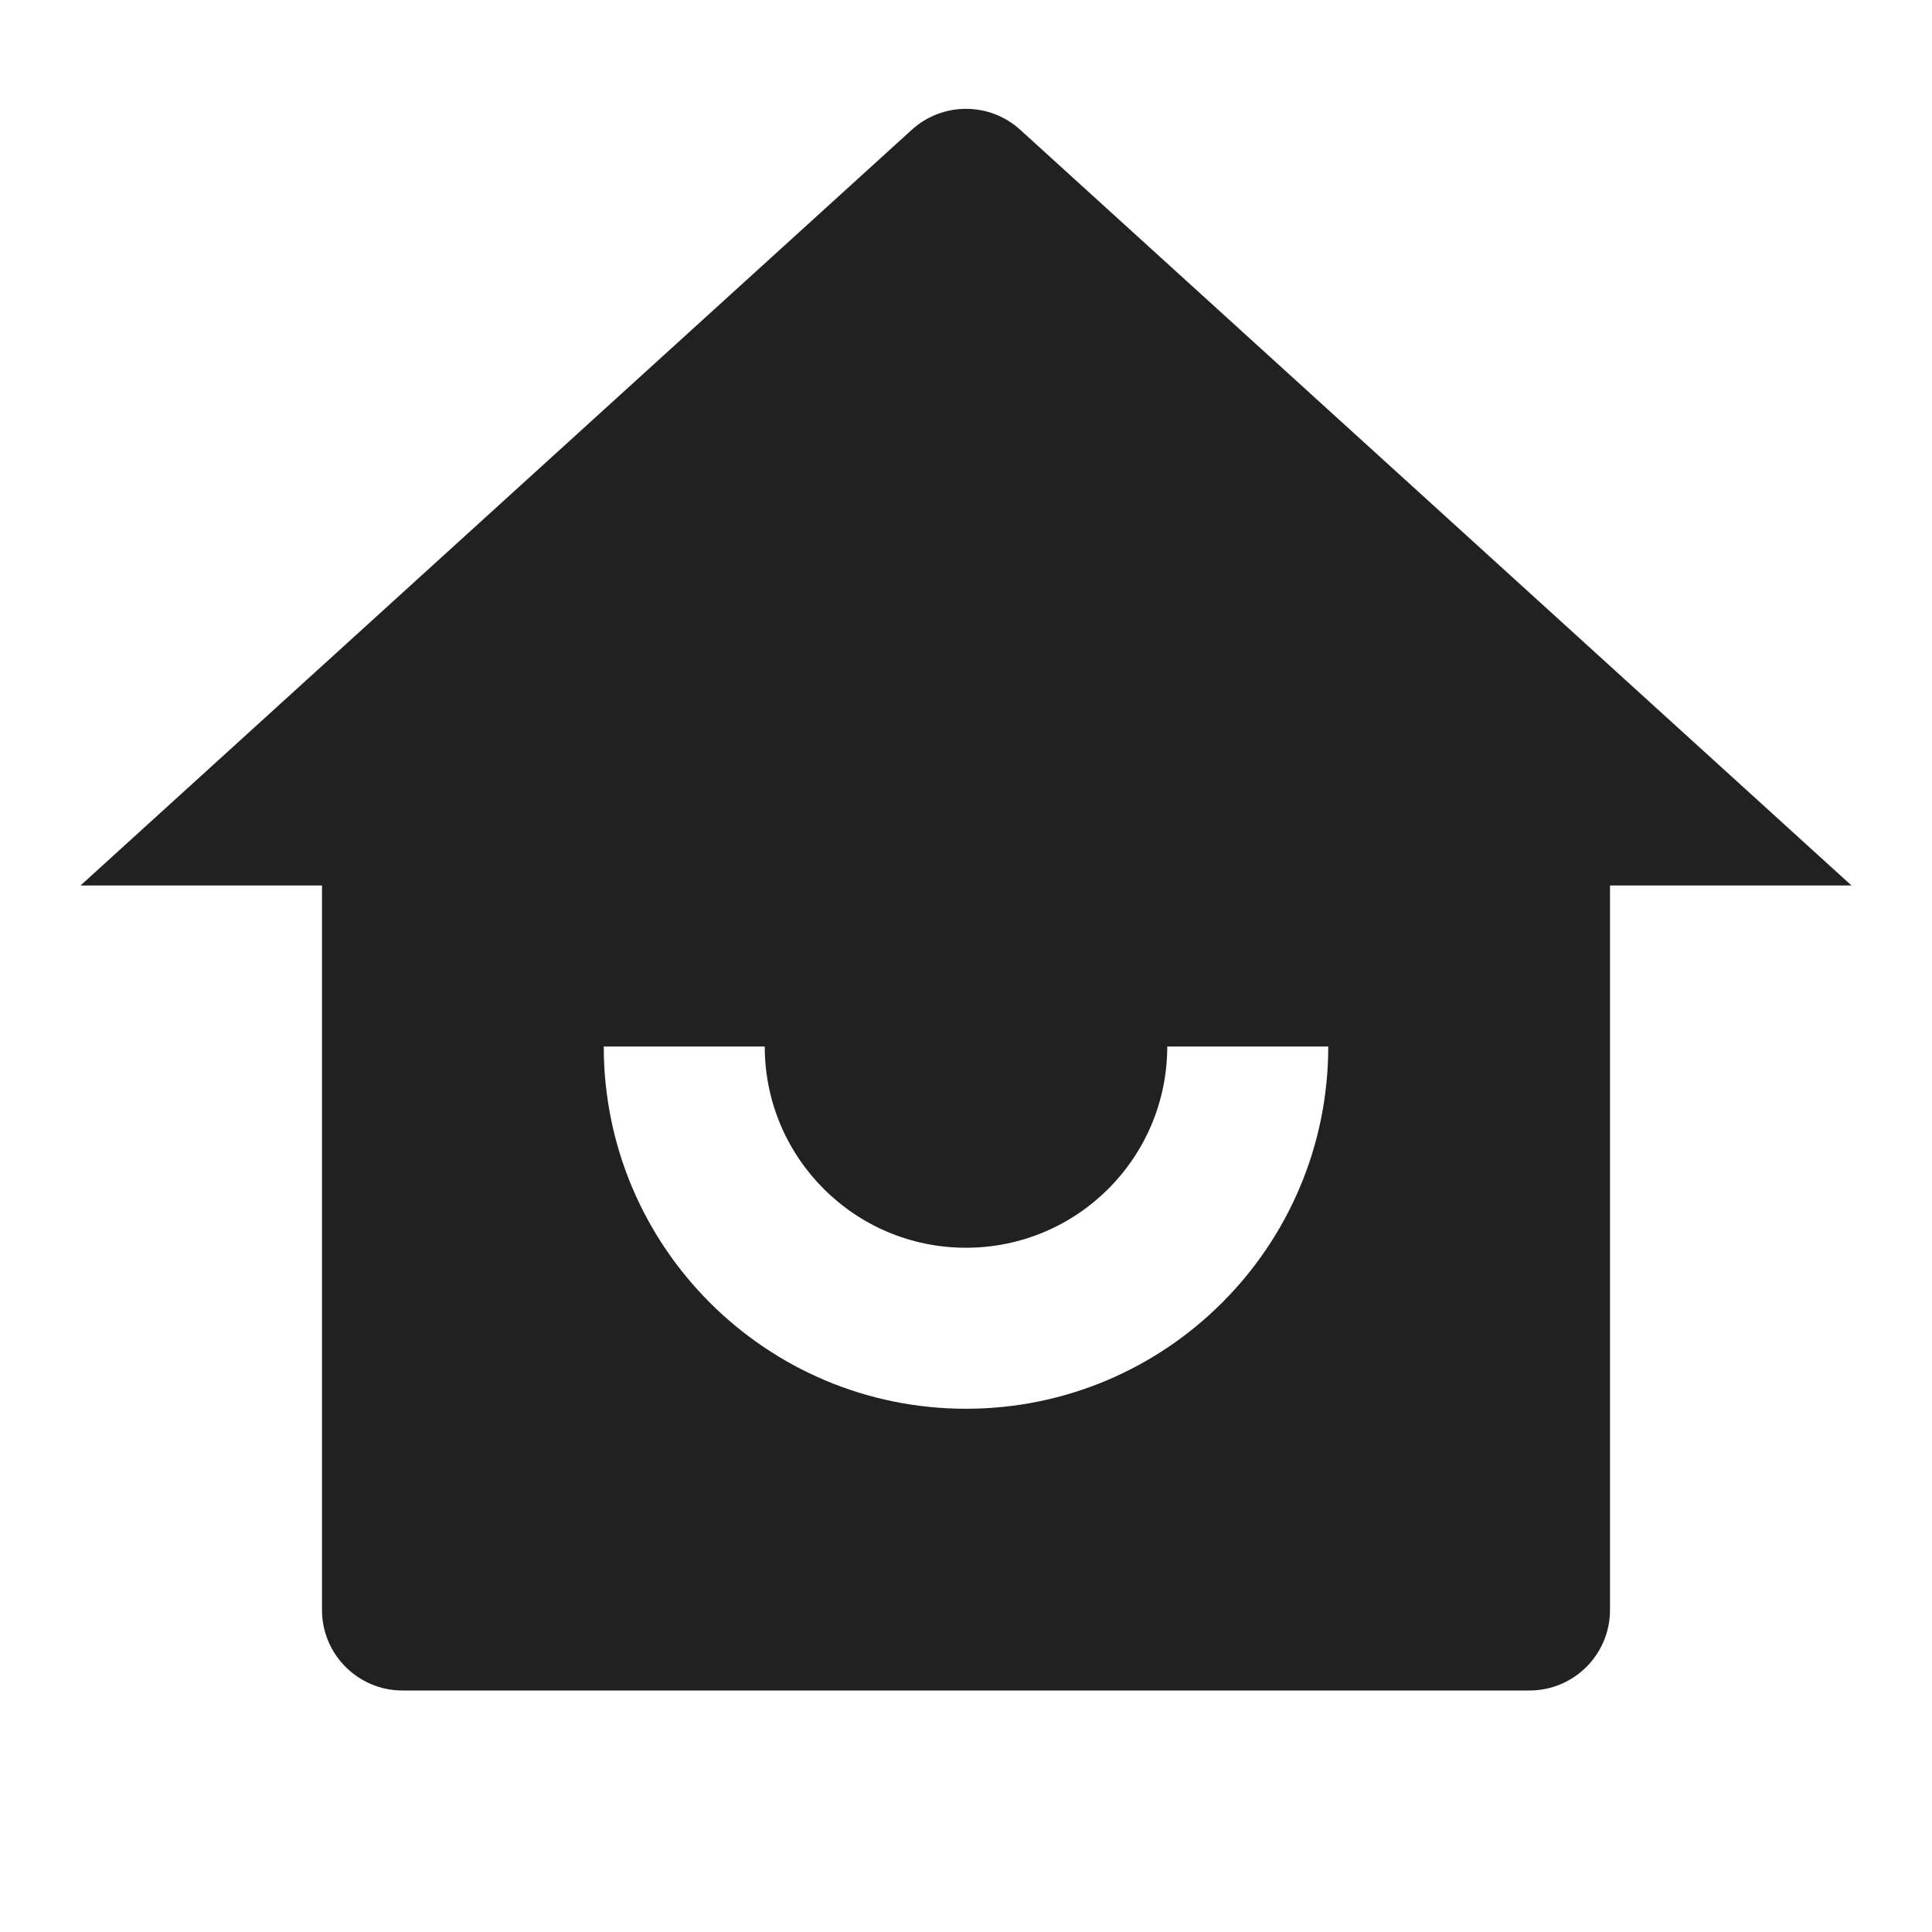
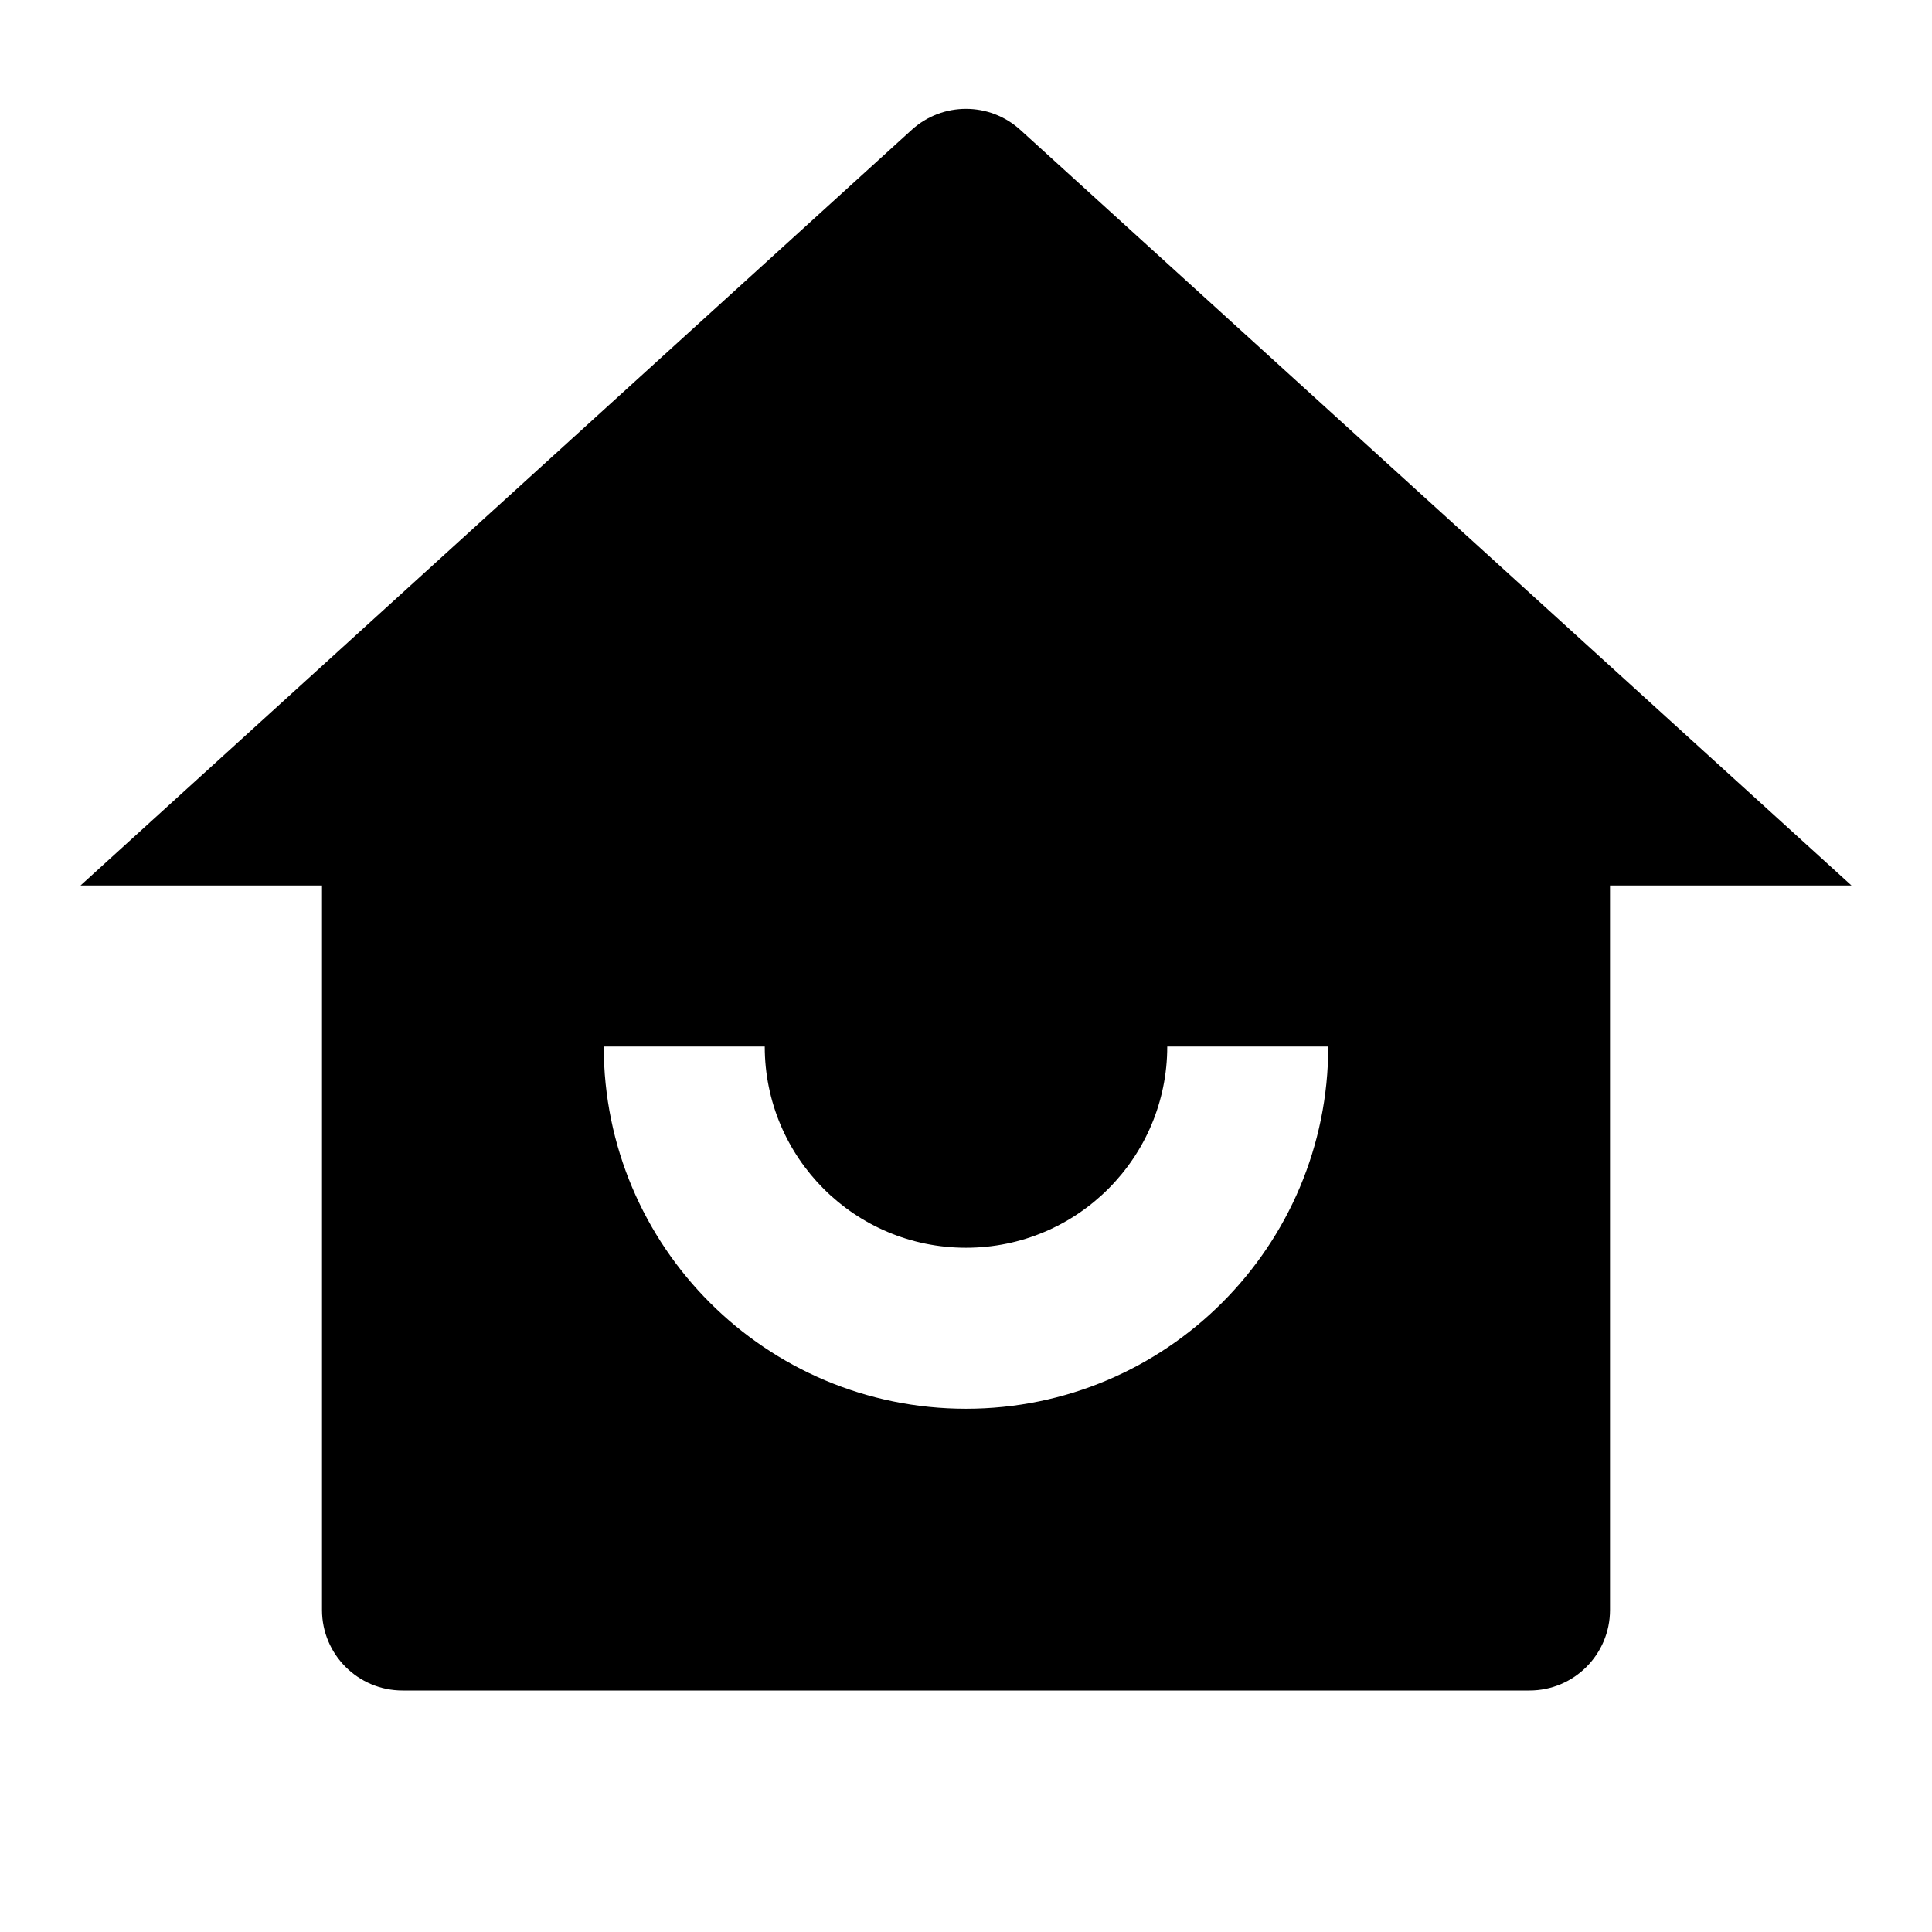
<svg xmlns="http://www.w3.org/2000/svg" width="18" height="18" viewBox="0 0 18 18" fill="none">
-   <path d="M15 15C15 15.414 14.664 15.75 14.25 15.75H3.75C3.336 15.75 3 15.414 3 15V8.25H0.75L8.495 1.209C8.782 0.949 9.218 0.949 9.505 1.209L17.25 8.25H15V15ZM5.625 9.75C5.625 11.614 7.136 13.125 9 13.125C10.864 13.125 12.375 11.614 12.375 9.75H10.875C10.875 10.786 10.036 11.625 9 11.625C7.964 11.625 7.125 10.786 7.125 9.75H5.625Z" fill="#212121" />
+   <path d="M15 15C15 15.414 14.664 15.75 14.25 15.75H3.75C3.336 15.75 3 15.414 3 15V8.25H0.75L8.495 1.209C8.782 0.949 9.218 0.949 9.505 1.209L17.25 8.25H15V15ZM5.625 9.75C5.625 11.614 7.136 13.125 9 13.125C10.864 13.125 12.375 11.614 12.375 9.75H10.875C10.875 10.786 10.036 11.625 9 11.625C7.964 11.625 7.125 10.786 7.125 9.75H5.625Z" fill="currentColor" />
</svg>
